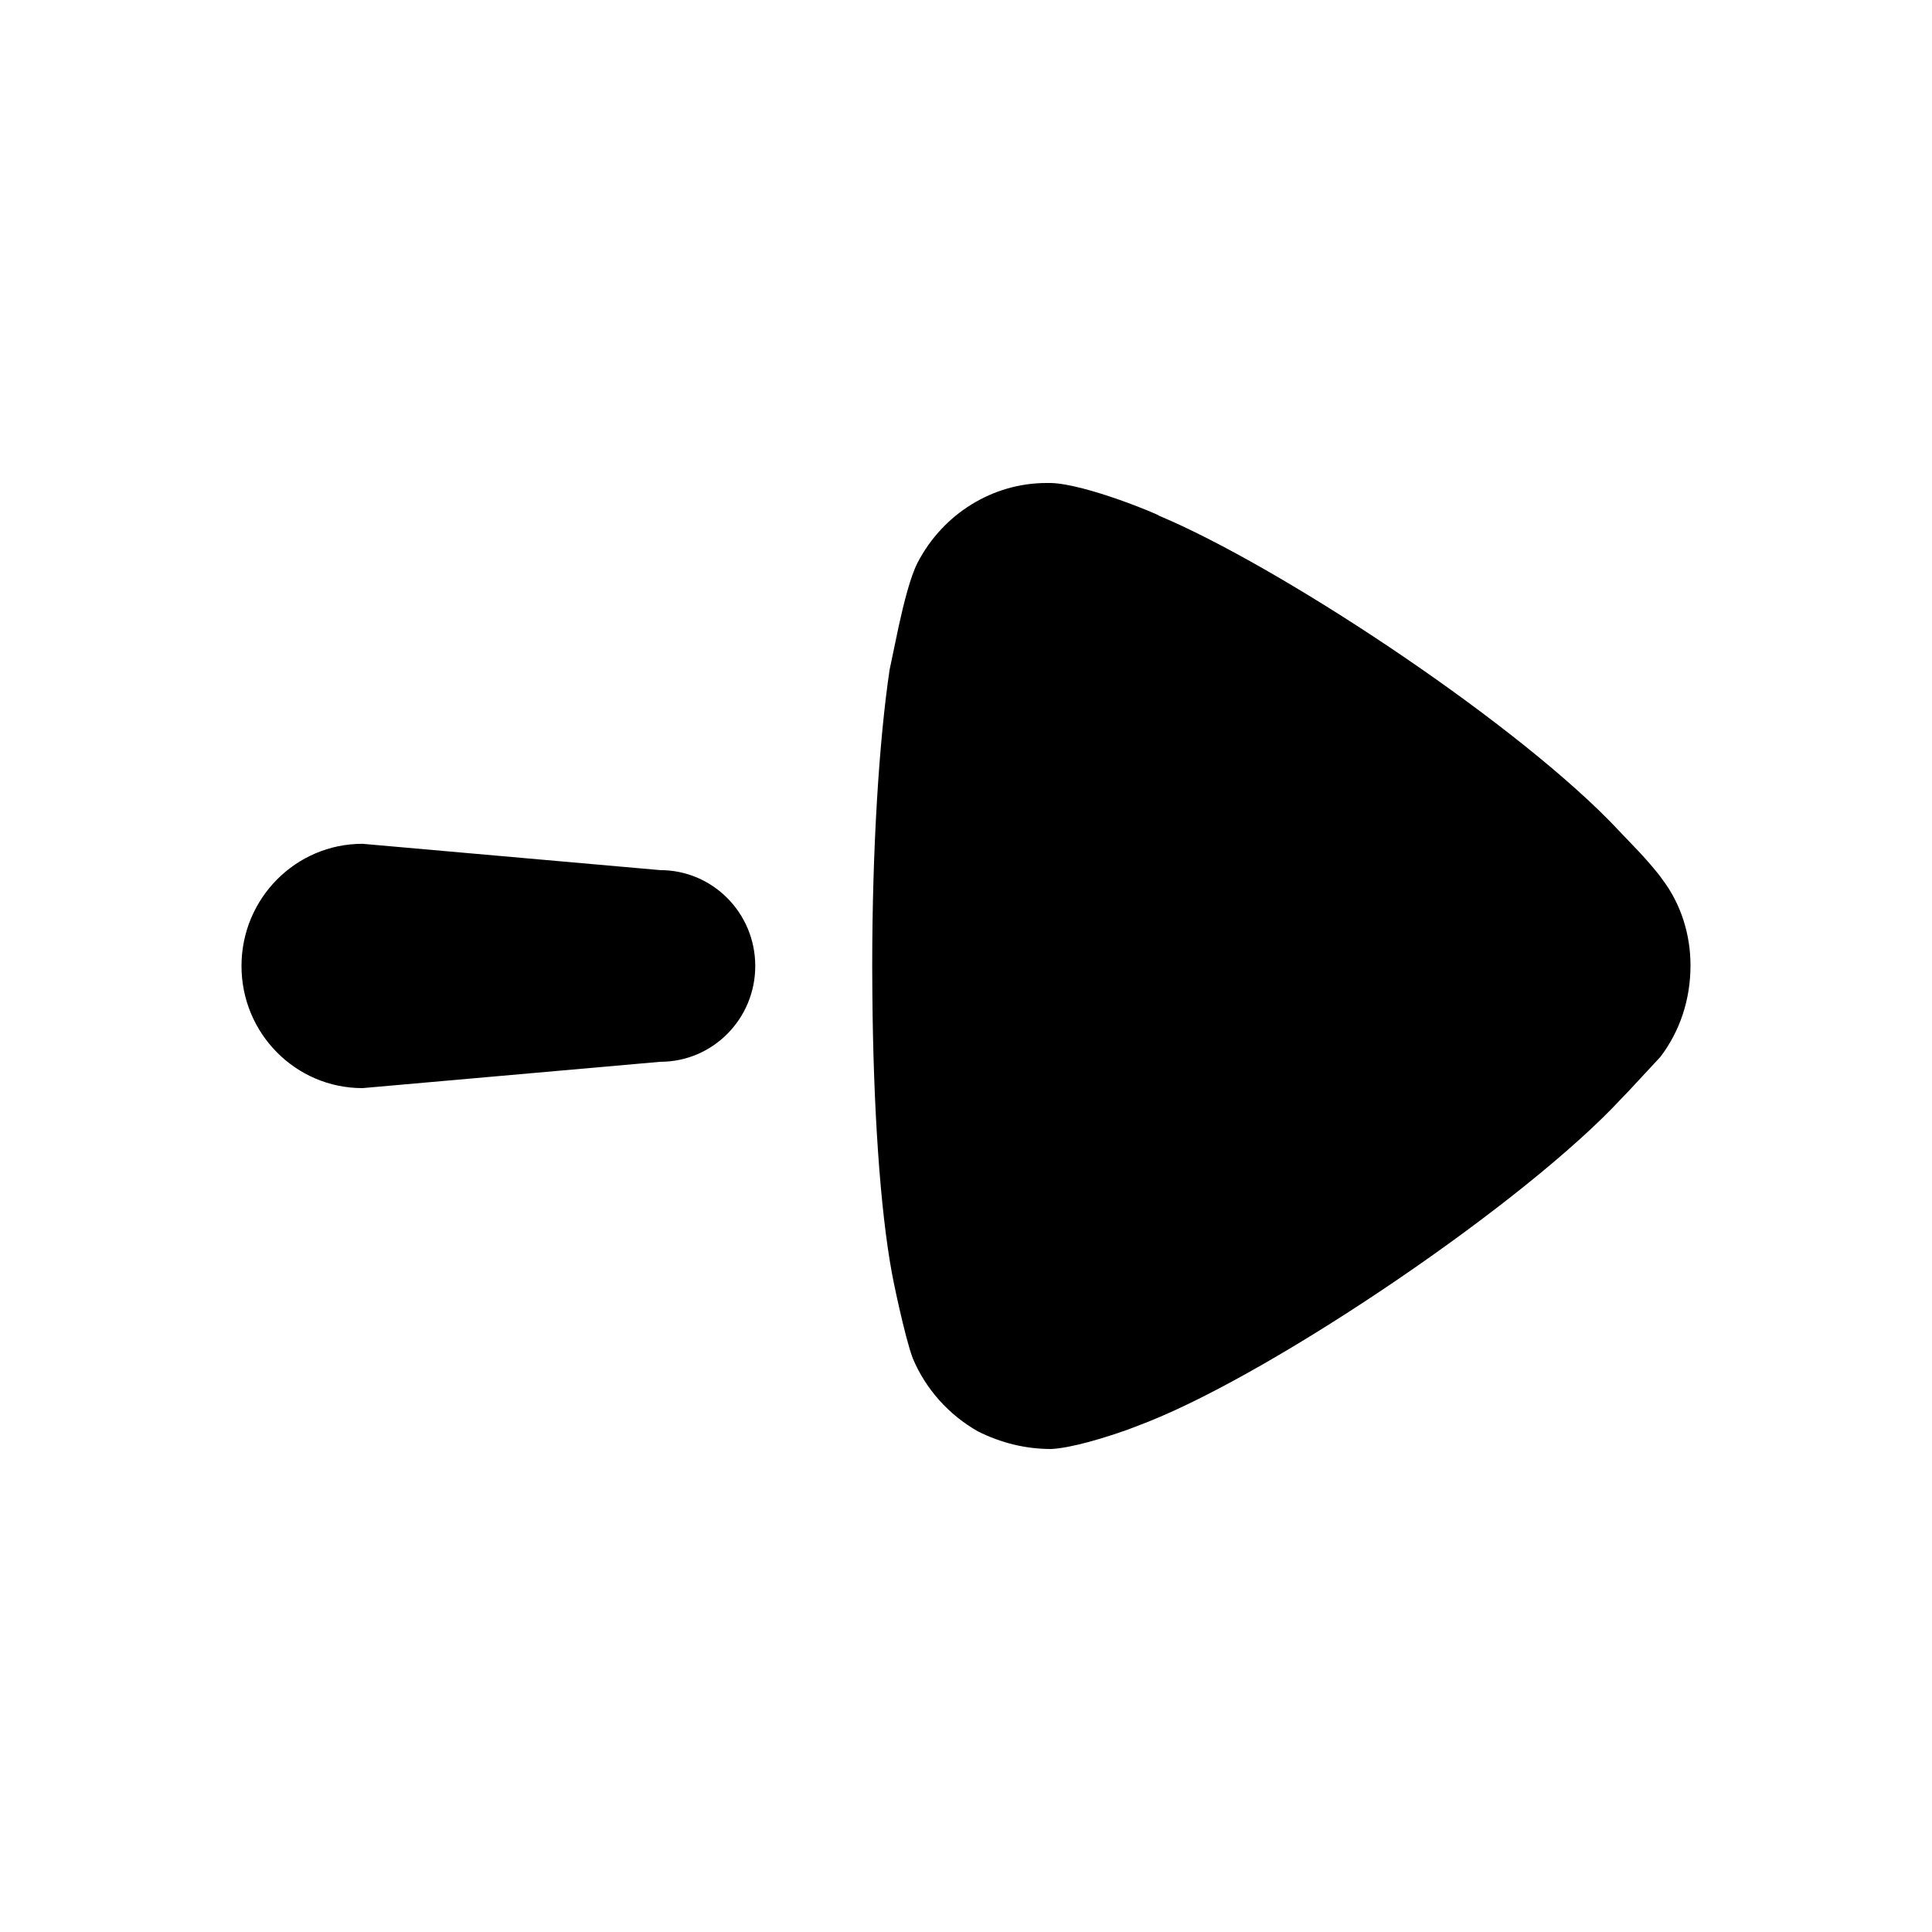
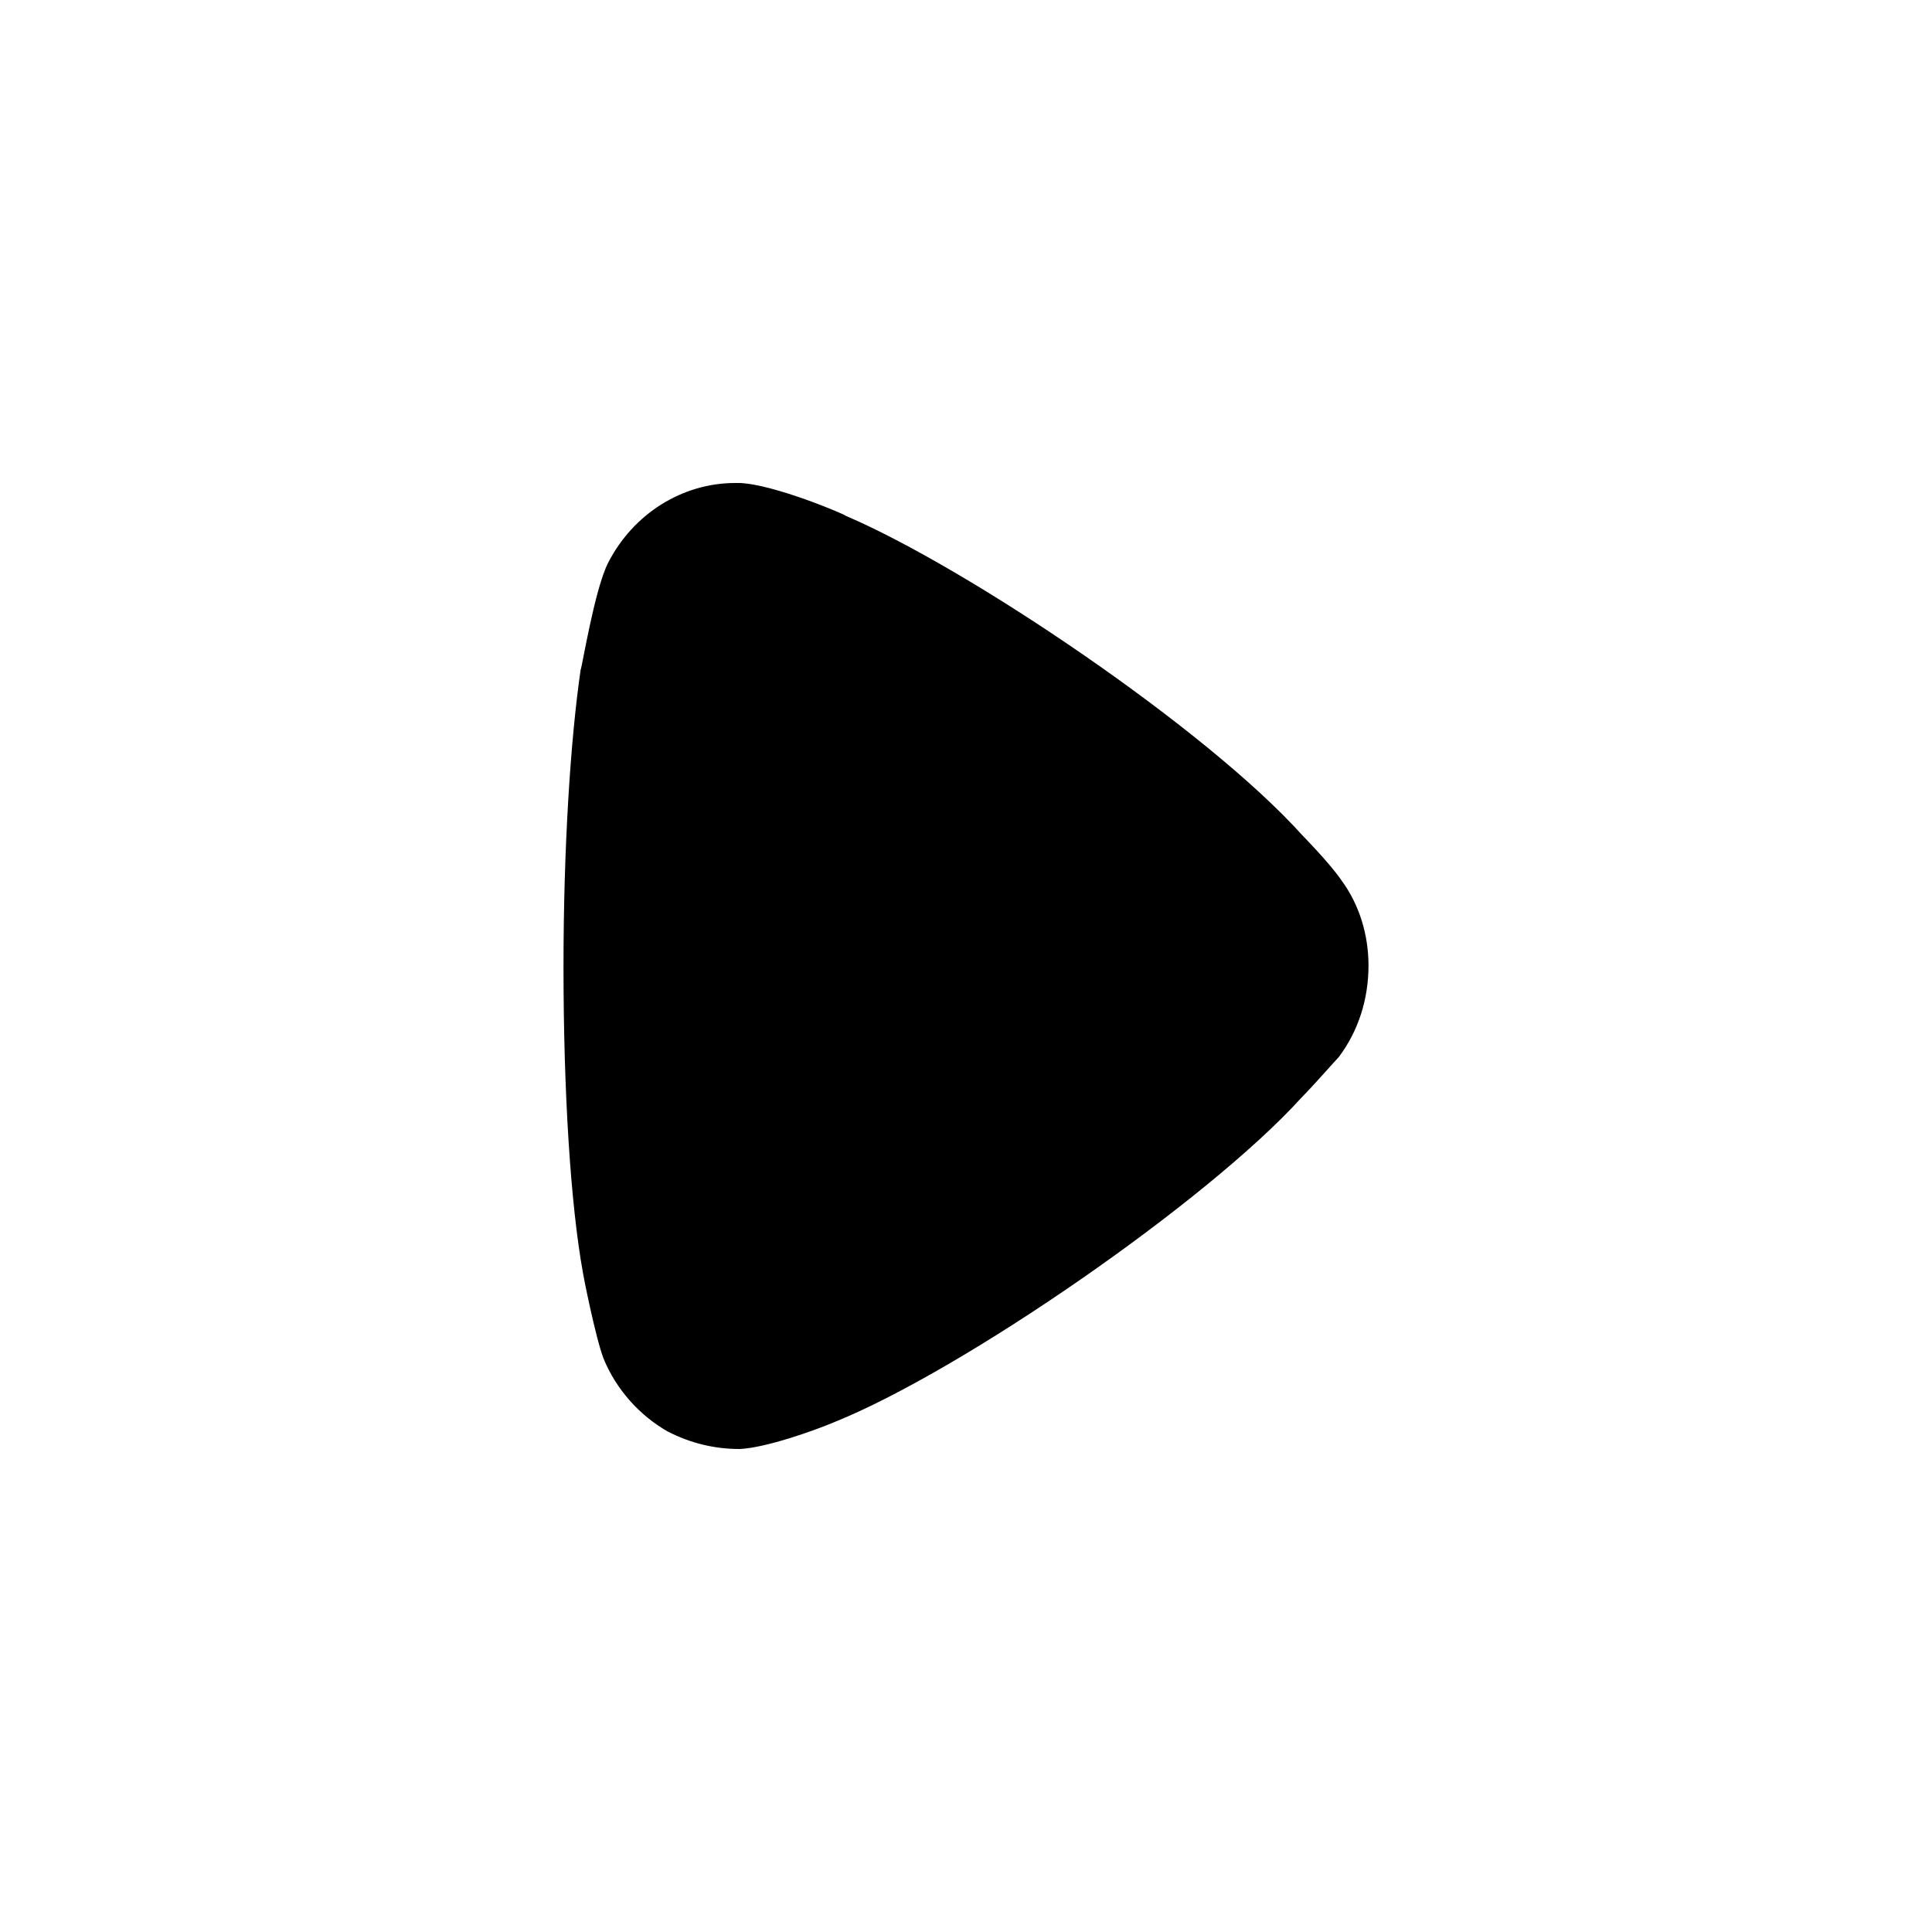
<svg xmlns="http://www.w3.org/2000/svg" width="24px" height="24px" viewBox="0 0 24 24" version="1.1">
-   <g id="Iconly/Bold/Arrow---Right" stroke="none" stroke-width="1" fill="none" fill-rule="evenodd">
-     <g id="Arrow---Right" transform="translate(3, 6)" fill="#000000" fill-rule="nonzero">
-       <path d="M7.837,6.361 L7.835,6.007 C7.835,4.535 7.921,3.193 8.051,2.319 L8.165,1.775 C8.228,1.487 8.311,1.159 8.398,0.991 C8.715,0.379 9.336,0 10,0 L10.058,0 C10.491,0.014 11.401,0.394 11.401,0.408 C12.865,1.022 15.69,2.876 16.994,4.197 L17.373,4.594 C17.472,4.702 17.584,4.829 17.653,4.928 C17.884,5.234 18,5.613 18,5.992 C18,6.415 17.87,6.809 17.625,7.13 L17.235,7.55 L17.235,7.55 L17.148,7.64 C15.964,8.923 12.874,11.022 11.257,11.664 L11.013,11.758 C10.719,11.863 10.308,11.988 10.058,12 C9.741,12 9.438,11.926 9.148,11.781 C8.787,11.577 8.499,11.255 8.34,10.876 C8.239,10.614 8.079,9.827 8.079,9.812 C7.933,9.018 7.849,7.765 7.837,6.361 Z M1.77635684e-15,6 C1.77635684e-15,5.161 0.673,4.482 1.503,4.482 L5.202,4.809 C5.854,4.809 6.382,5.342 6.382,6 C6.382,6.658 5.854,7.19 5.202,7.19 L1.503,7.517 C0.673,7.517 1.77635684e-15,6.838 1.77635684e-15,6 Z" />
+   <g id="Iconly/Bold/Arrow---Right-2" stroke="none" stroke-width="1" fill="none" fill-rule="evenodd">
+     <g id="Arrow---Right-2" transform="translate(7, 6)" fill="#000000" fill-rule="nonzero">
+       <path d="M9.631,7.131 C9.574,7.189 9.361,7.437 9.162,7.641 C7.997,8.924 4.958,11.024 3.367,11.665 C3.125,11.768 2.514,11.986 2.188,12 C1.875,12 1.577,11.928 1.293,11.782 C0.938,11.578 0.654,11.257 0.498,10.878 C0.397,10.615 0.242,9.828 0.242,9.814 C0.086,8.953 0,7.554 0,6.008 C0,4.535 0.086,3.193 0.213,2.319 C0.228,2.305 0.384,1.327 0.554,0.992 C0.867,0.38 1.478,0 2.132,0 L2.188,0 C2.614,0.015 3.509,0.395 3.509,0.409 C5.014,1.051 7.983,3.048 9.177,4.375 C9.177,4.375 9.513,4.716 9.659,4.929 C9.887,5.235 10,5.614 10,5.993 C10,6.416 9.872,6.81 9.631,7.131" />
    </g>
  </g>
</svg>
